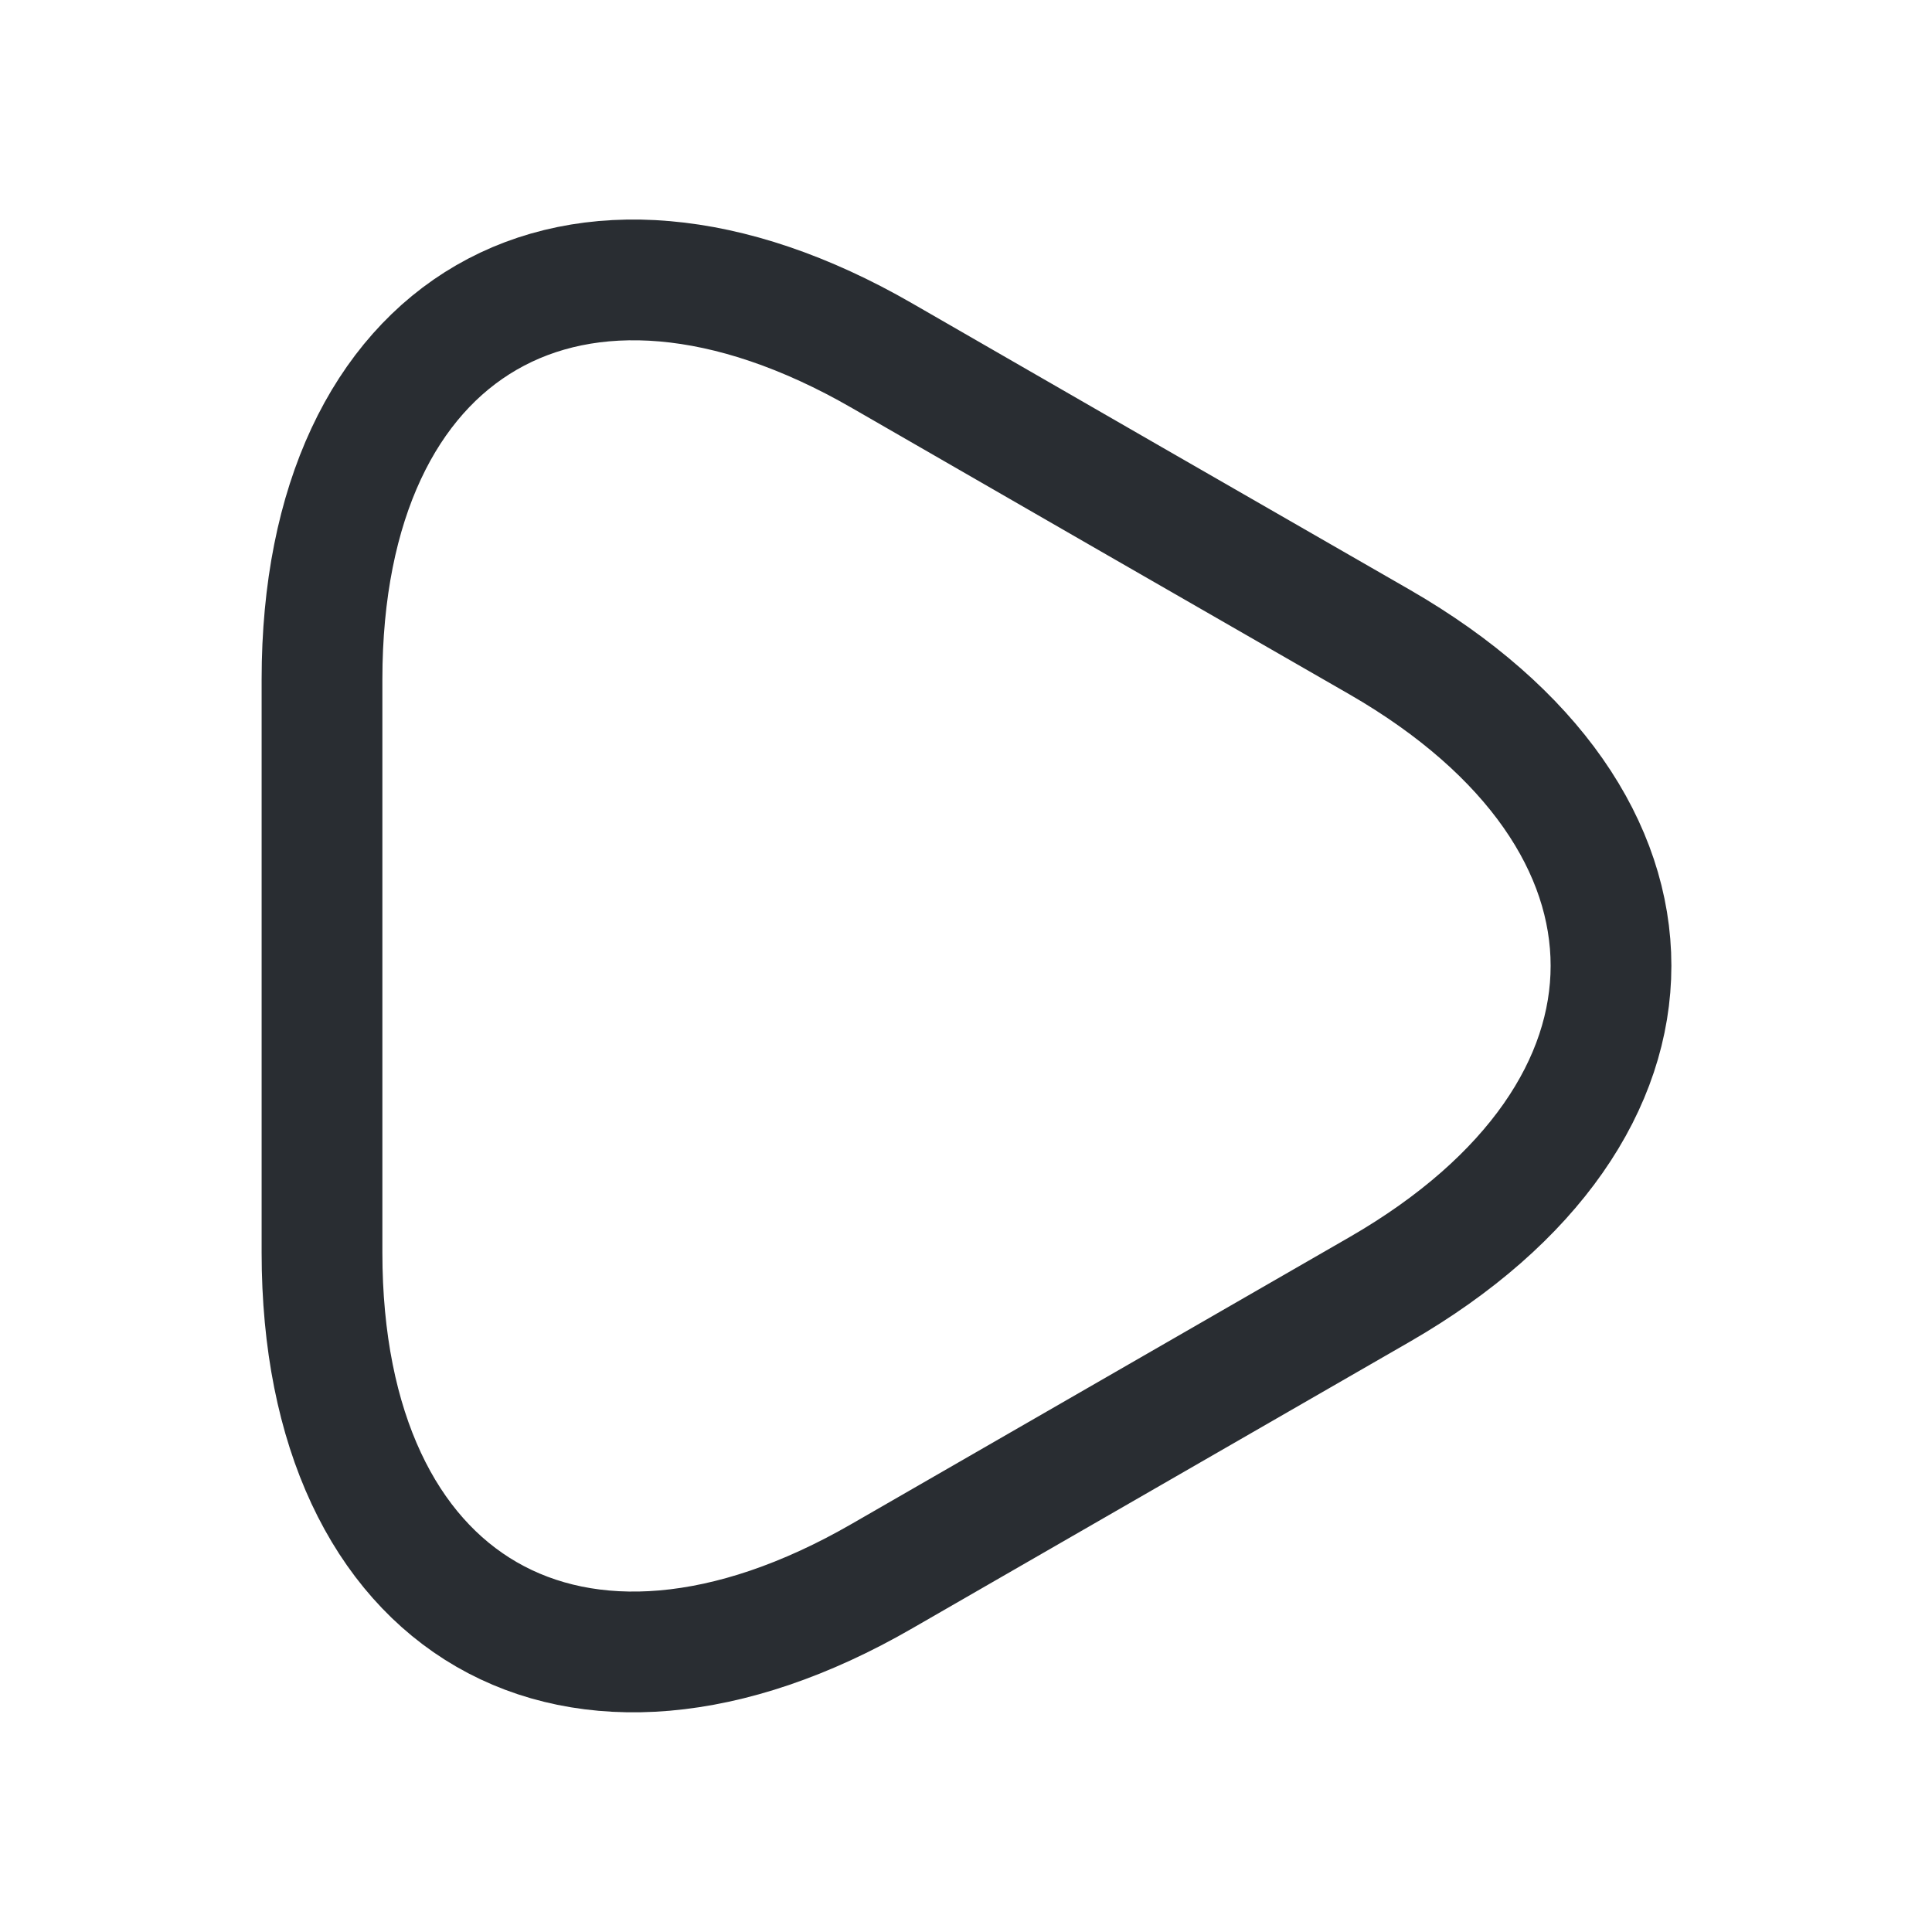
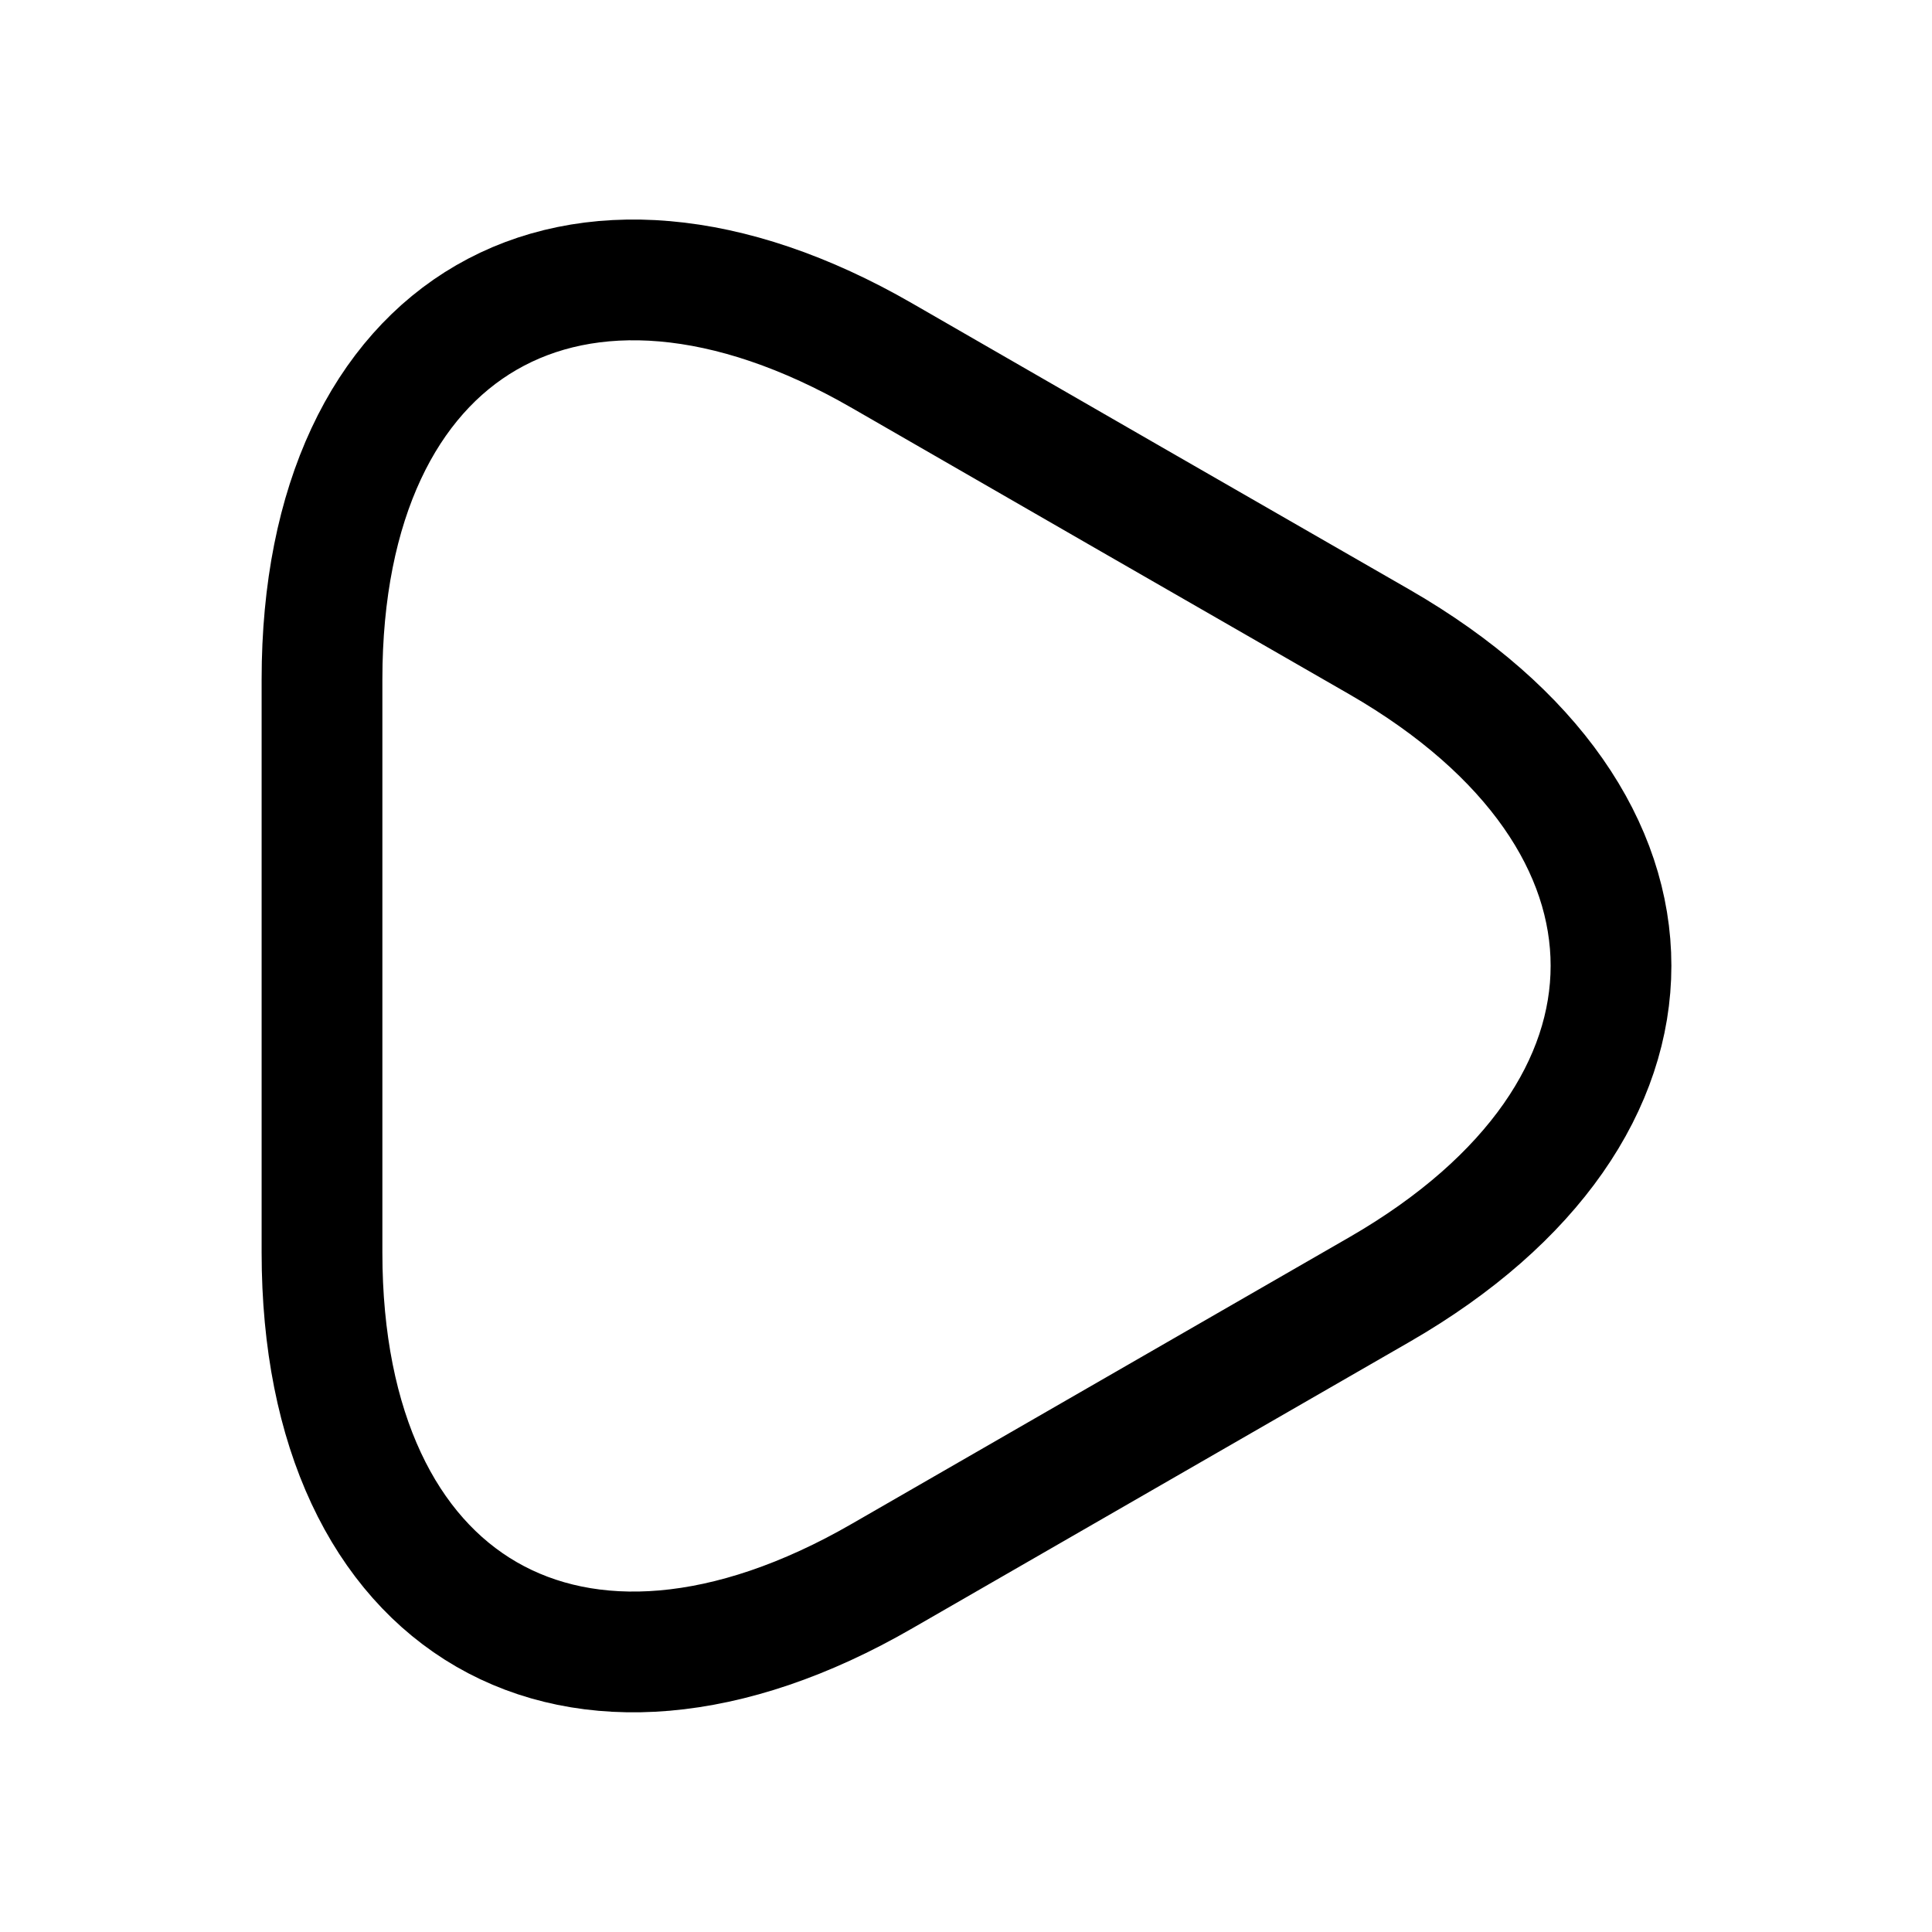
<svg xmlns="http://www.w3.org/2000/svg" width="24" height="24" viewBox="0 0 24 24">
  <defs>
-     <style>.a,.b{fill:none;}.a{stroke:#292d32;stroke-linecap:round;stroke-linejoin:round;stroke-width:1.5px;}.b{opacity:0;}</style>
+     <style>.a,.b{fill:none;}.a{stroke:#000000;stroke-linecap:round;stroke-linejoin:round;stroke-width:1.5px;}.b{opacity:0;}</style>
  </defs>
  <g transform="translate(-492 -318)">
    <path class="a" d="M0,8.523V4.963C0,.543,3.13-1.267,6.96.943l3.09,1.78L13.14,4.5c3.83,2.21,3.83,5.83,0,8.04l-3.09,1.78L6.96,16.1C3.13,18.313,0,16.5,0,12.083Z" transform="translate(496 321.477)" />
    <path class="b" d="M0,0H24V24H0Z" transform="translate(492 318)" />
  </g>
</svg>
